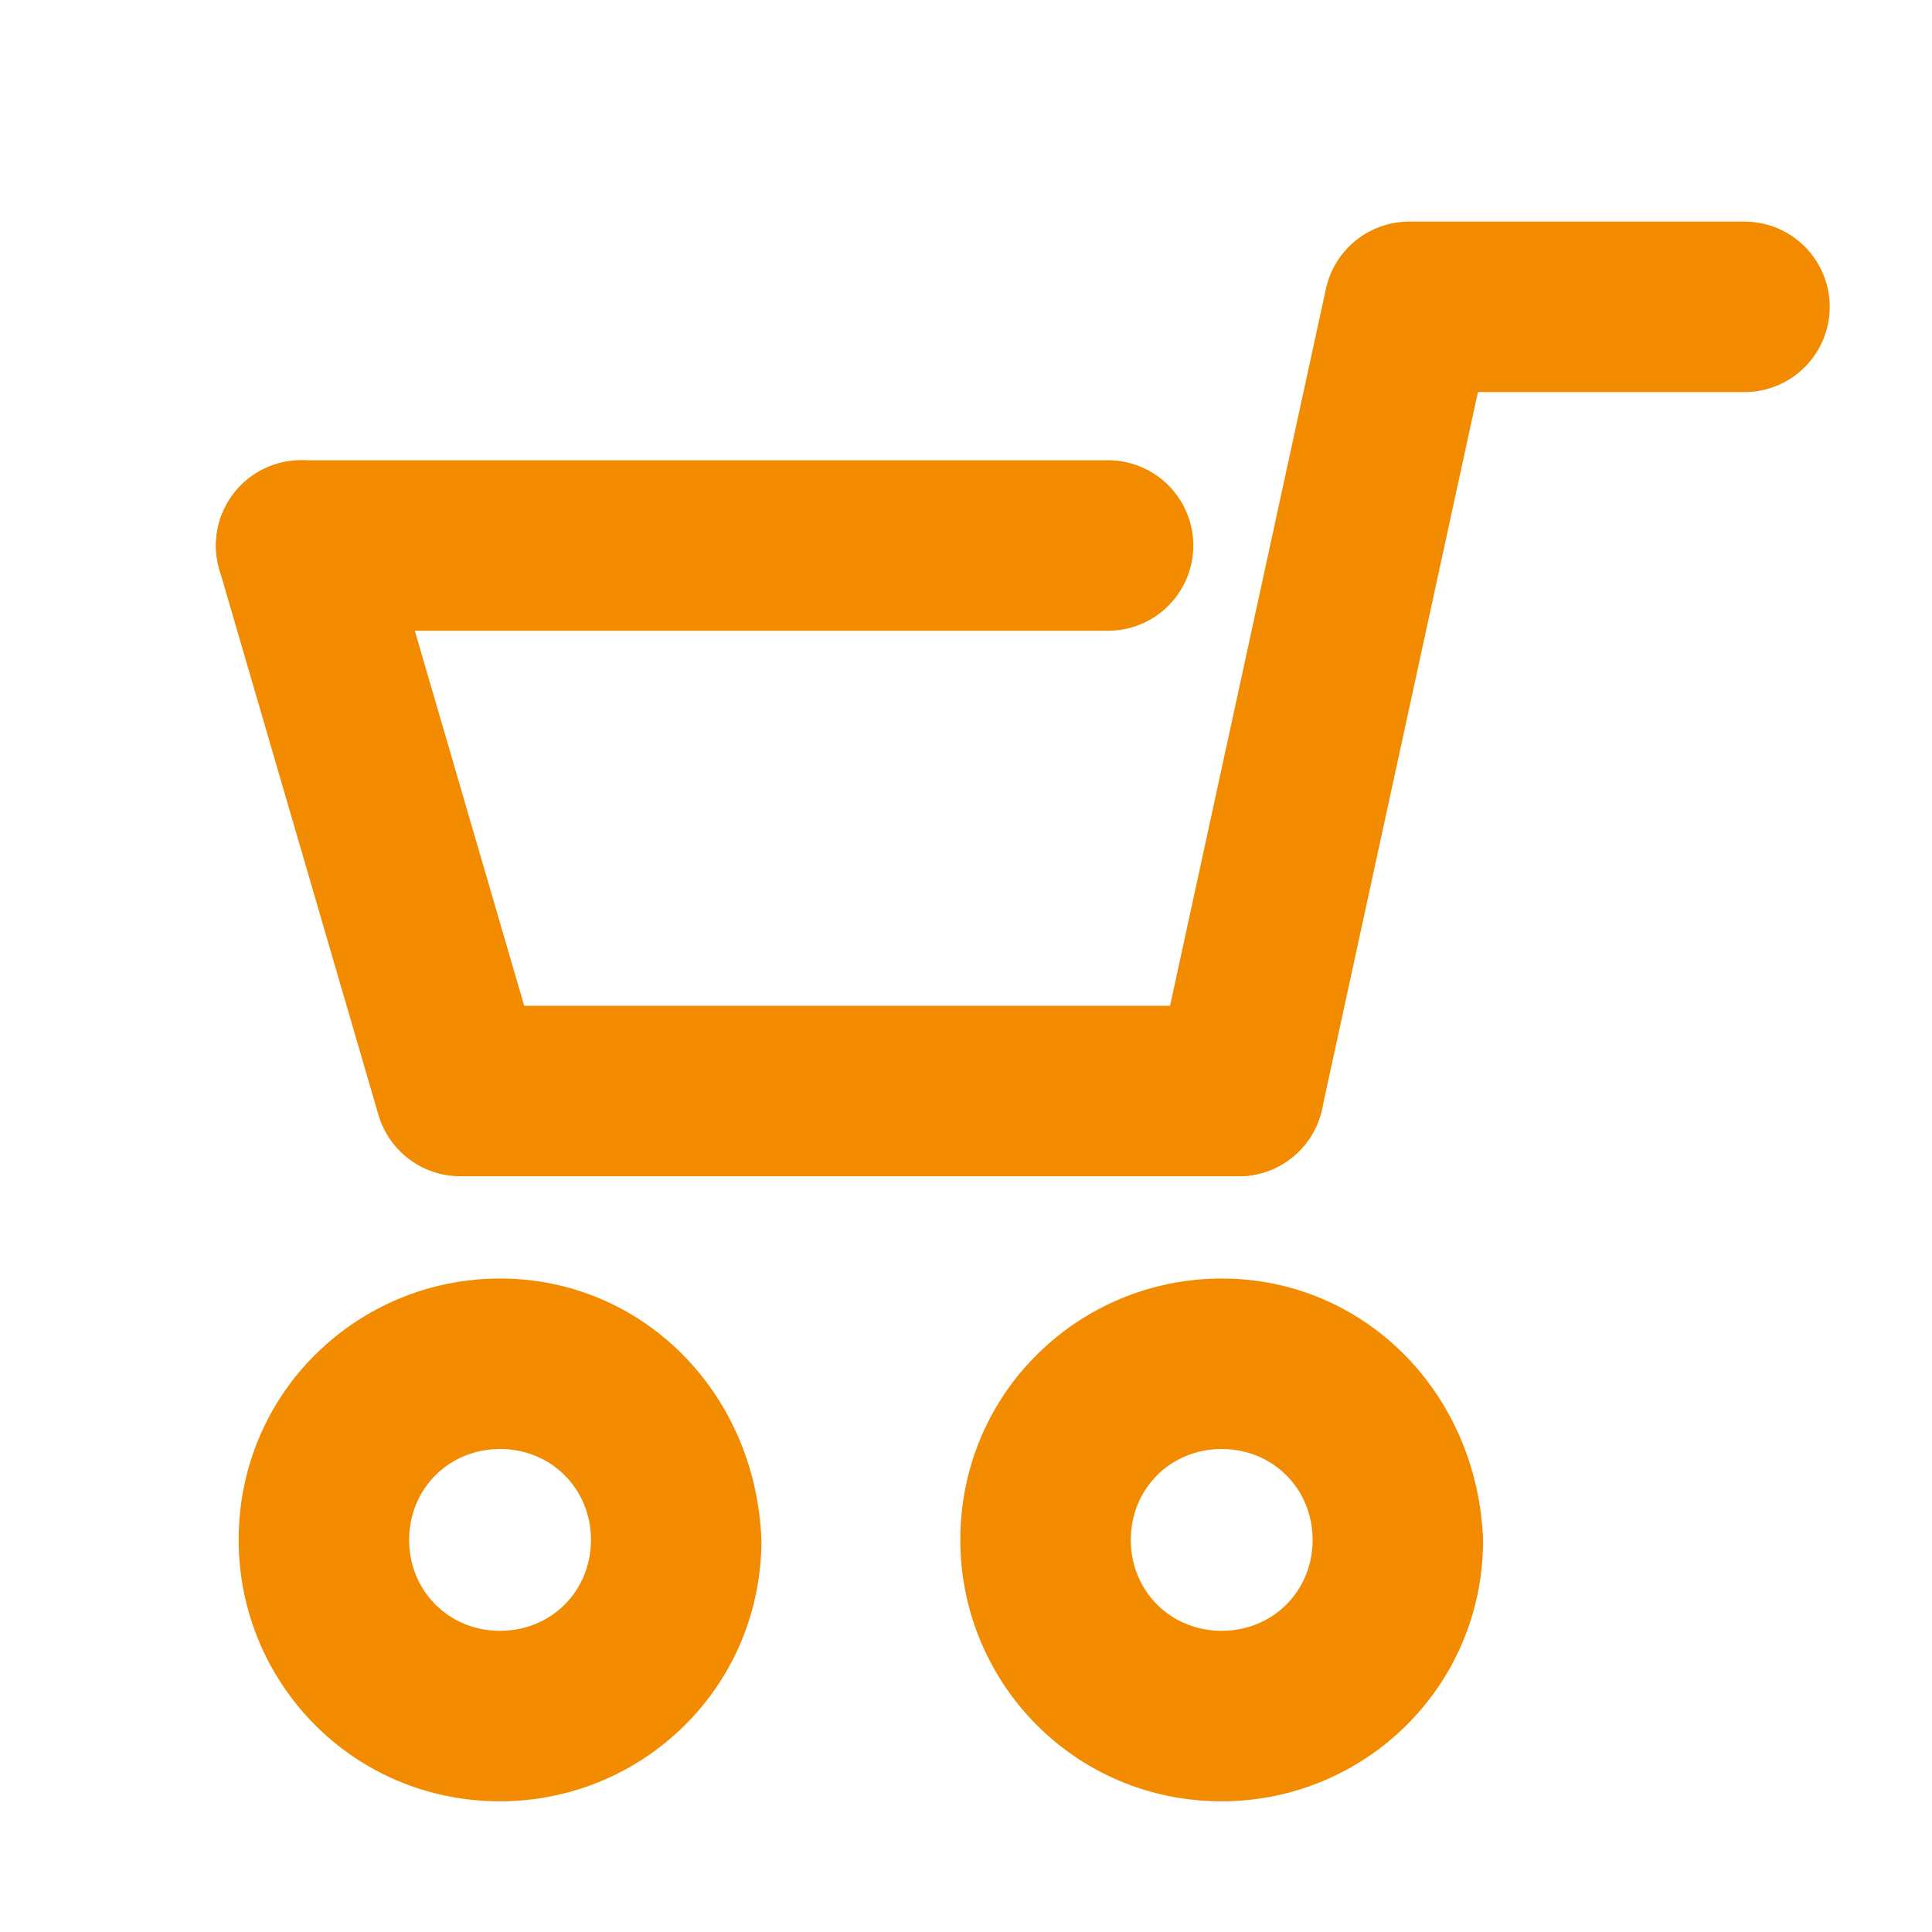
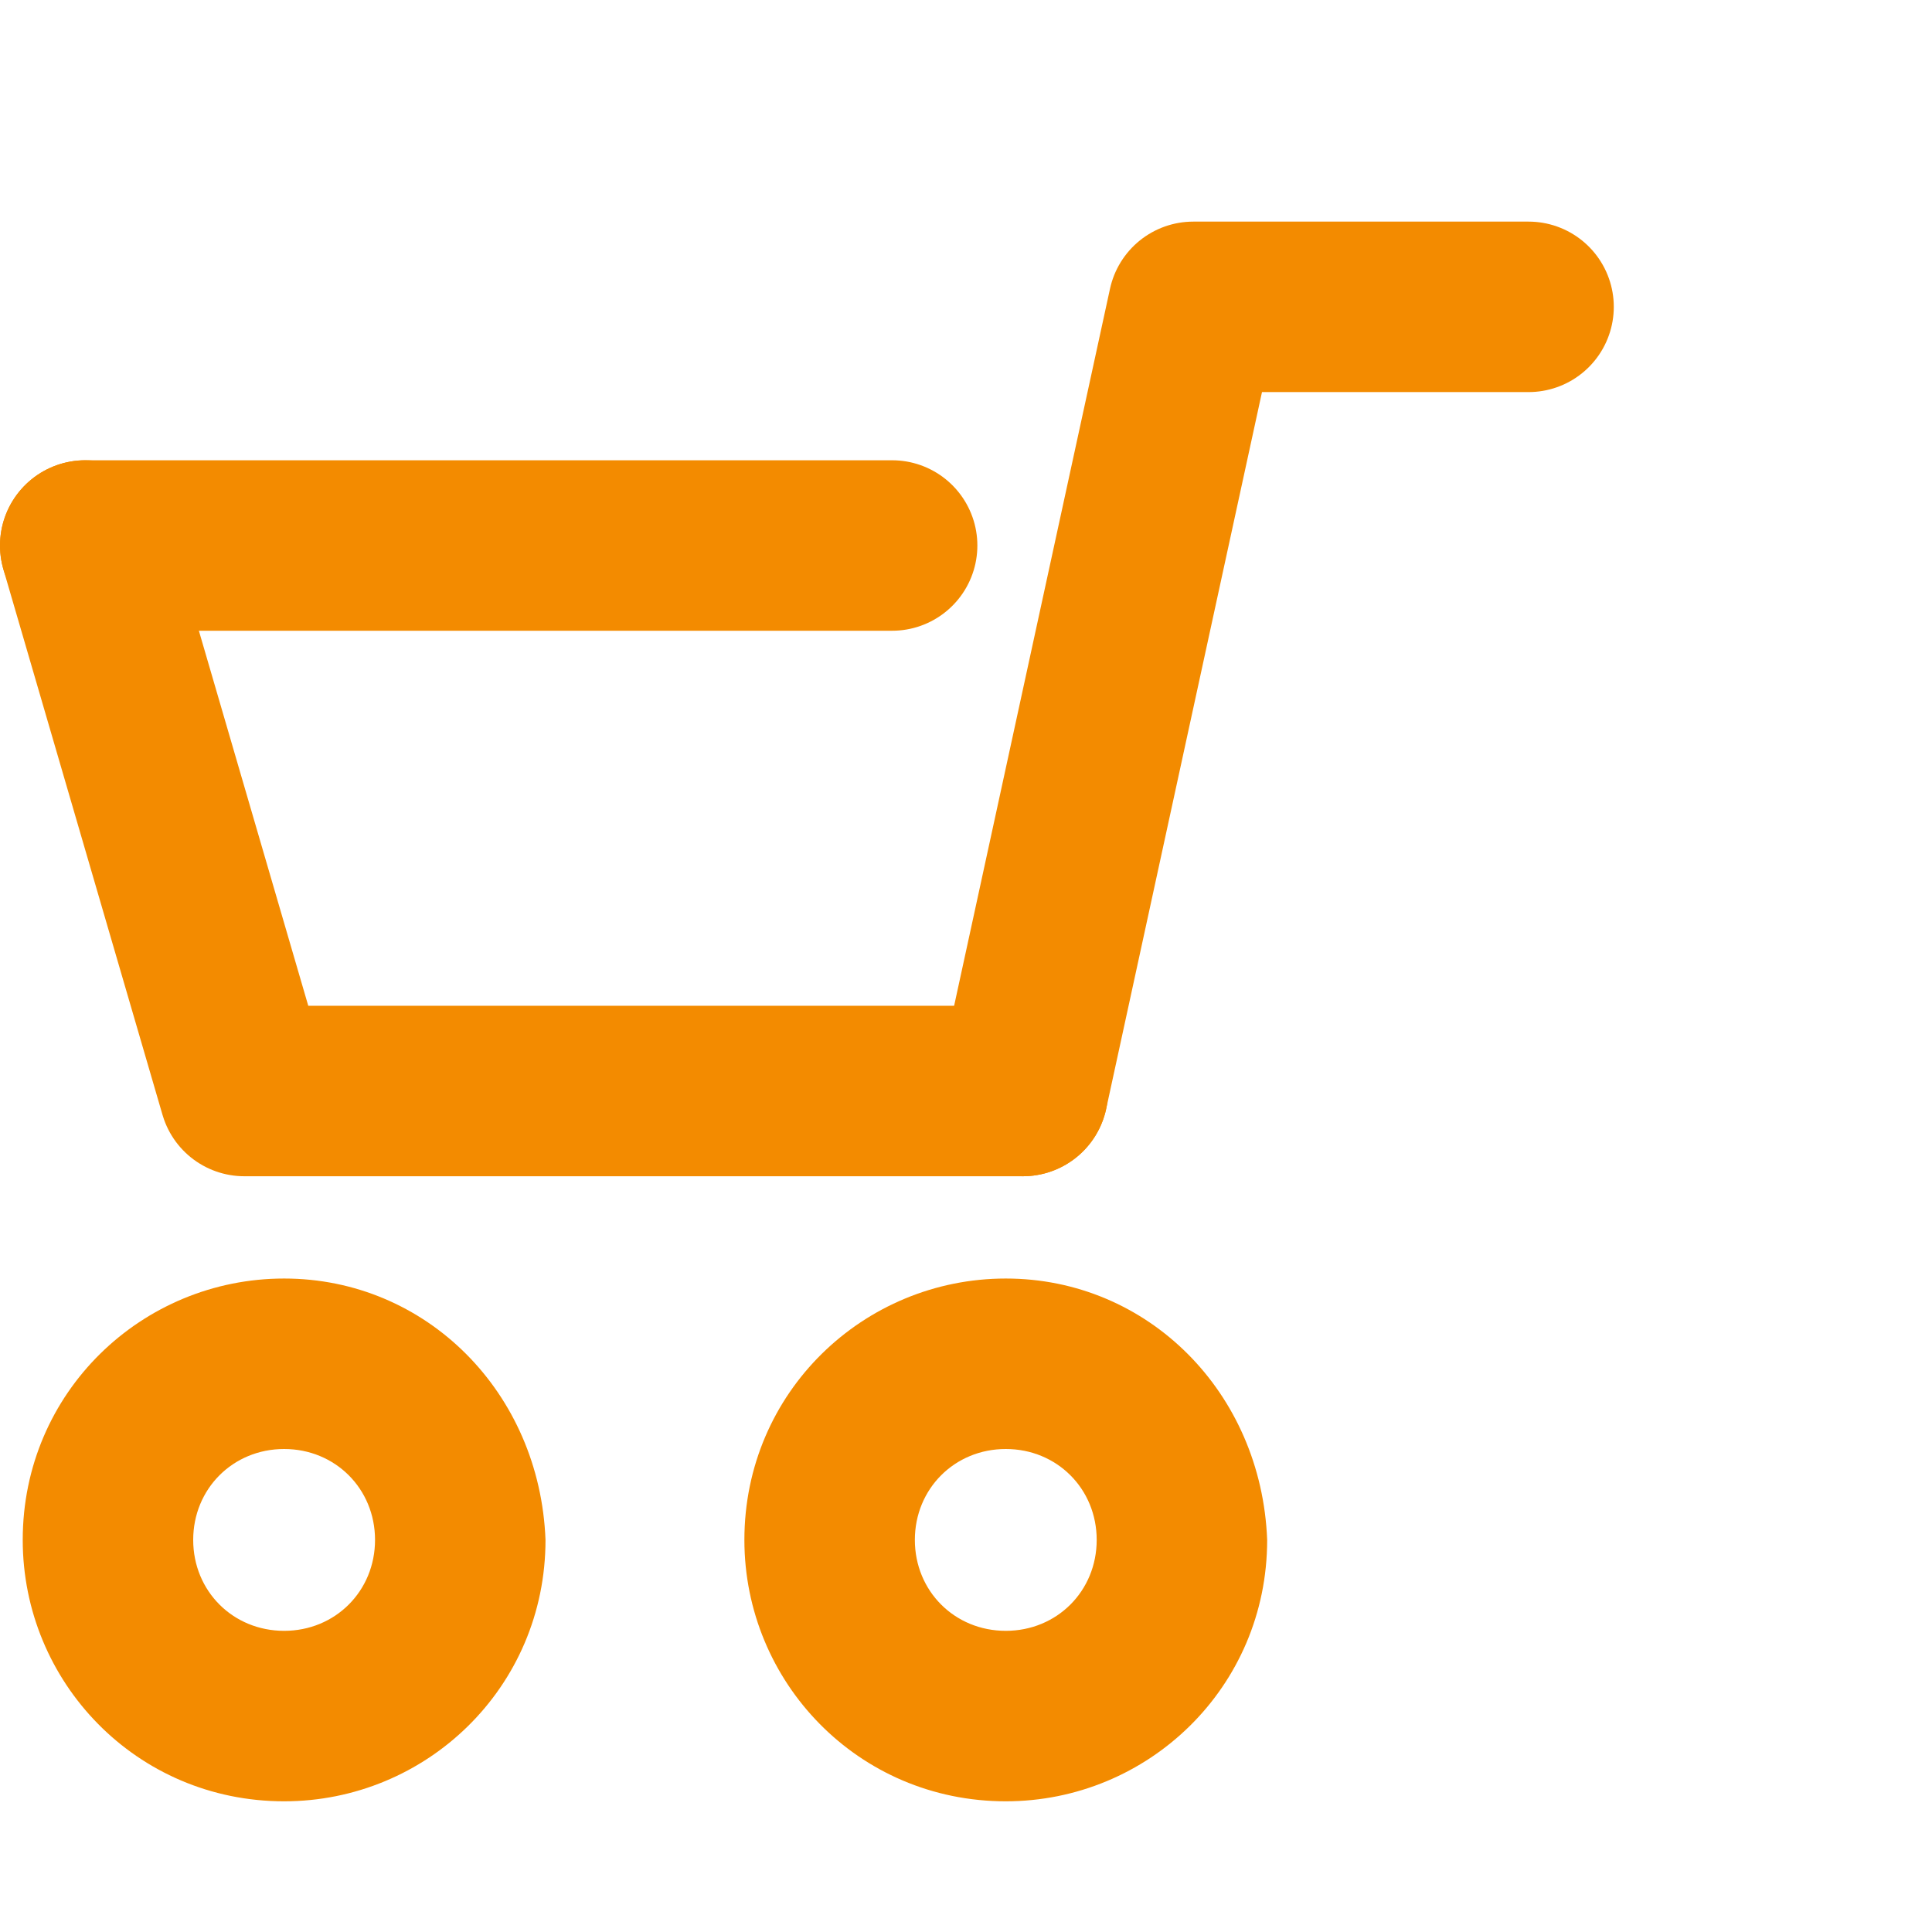
- <svg xmlns="http://www.w3.org/2000/svg" version="1.1" id="Layer_1" x="0px" y="0px" viewBox="0 0 34 34" style="enable-background:new 0 0 34 34;" xml:space="preserve">
+ <svg xmlns="http://www.w3.org/2000/svg" version="1.1" id="Layer_1" x="0px" y="0px" viewBox="1 -1 34 34" style="enable-background:new 1 -1 34 34;" xml:space="preserve">
  <style type="text/css">
	.st0{fill:none;stroke:#F38B00;stroke-width:3;stroke-linecap:round;stroke-linejoin:round;stroke-miterlimit:10;}
	.st1{fill:#F38B00;}
</style>
  <g id="XMLID_3729_">
-     <polyline id="XMLID_3791_" class="st0" points="21.8,19.2 8.1,19.2 5.3,9.6  " />
-     <polyline id="XMLID_3790_" class="st0" points="21.8,19.2 24.8,5.4 30.7,5.4  " />
-     <line id="XMLID_3789_" class="st0" x1="5.3" y1="9.6" x2="19.5" y2="9.6" />
+     <polyline id="XMLID_3791_" class="st0" points="19,18.2 5.3,18.2 2.5,8.6  " />
+     <polyline id="XMLID_3790_" class="st0" points="19,18.2 22,4.4 27.9,4.4  " />
+     <line id="XMLID_3789_" class="st0" x1="2.5" y1="8.6" x2="16.7" y2="8.6" />
    <g id="XMLID_3786_">
      <g id="XMLID_3788_">
-         <path id="XMLID_69_" class="st1" d="M8.8,25.5c0.9,0,1.6,0.7,1.6,1.6c0,0.9-0.7,1.6-1.6,1.6c-0.9,0-1.6-0.7-1.6-1.6     C7.2,26.2,7.9,25.5,8.8,25.5 M8.8,22.5c-2.5,0-4.6,2-4.6,4.6c0,2.5,2,4.6,4.6,4.6c2.5,0,4.6-2,4.6-4.6     C13.3,24.5,11.3,22.5,8.8,22.5L8.8,22.5z" />
+         <path id="XMLID_69_" class="st1" d="M6,24.5c0.9,0,1.6,0.7,1.6,1.6S6.9,27.7,6,27.7S4.4,27,4.4,26.1C4.4,25.2,5.1,24.5,6,24.5      M6,21.5c-2.5,0-4.6,2-4.6,4.6c0,2.5,2,4.6,4.6,4.6c2.5,0,4.6-2,4.6-4.6C10.5,23.5,8.5,21.5,6,21.5L6,21.5z" />
      </g>
      <g id="XMLID_3787_">
-         <path id="XMLID_66_" class="st1" d="M21.5,25.5c0.9,0,1.6,0.7,1.6,1.6c0,0.9-0.7,1.6-1.6,1.6c-0.9,0-1.6-0.7-1.6-1.6     C19.9,26.2,20.6,25.5,21.5,25.5 M21.5,22.5c-2.5,0-4.6,2-4.6,4.6c0,2.5,2,4.6,4.6,4.6c2.5,0,4.6-2,4.6-4.6     C26,24.5,24,22.5,21.5,22.5L21.5,22.5z" />
+         <path id="XMLID_66_" class="st1" d="M18.7,24.5c0.9,0,1.6,0.7,1.6,1.6s-0.7,1.6-1.6,1.6s-1.6-0.7-1.6-1.6S17.8,24.5,18.7,24.5      M18.7,21.5c-2.5,0-4.6,2-4.6,4.6c0,2.5,2,4.6,4.6,4.6c2.5,0,4.6-2,4.6-4.6C23.2,23.5,21.2,21.5,18.7,21.5L18.7,21.5z" />
      </g>
    </g>
  </g>
</svg>
